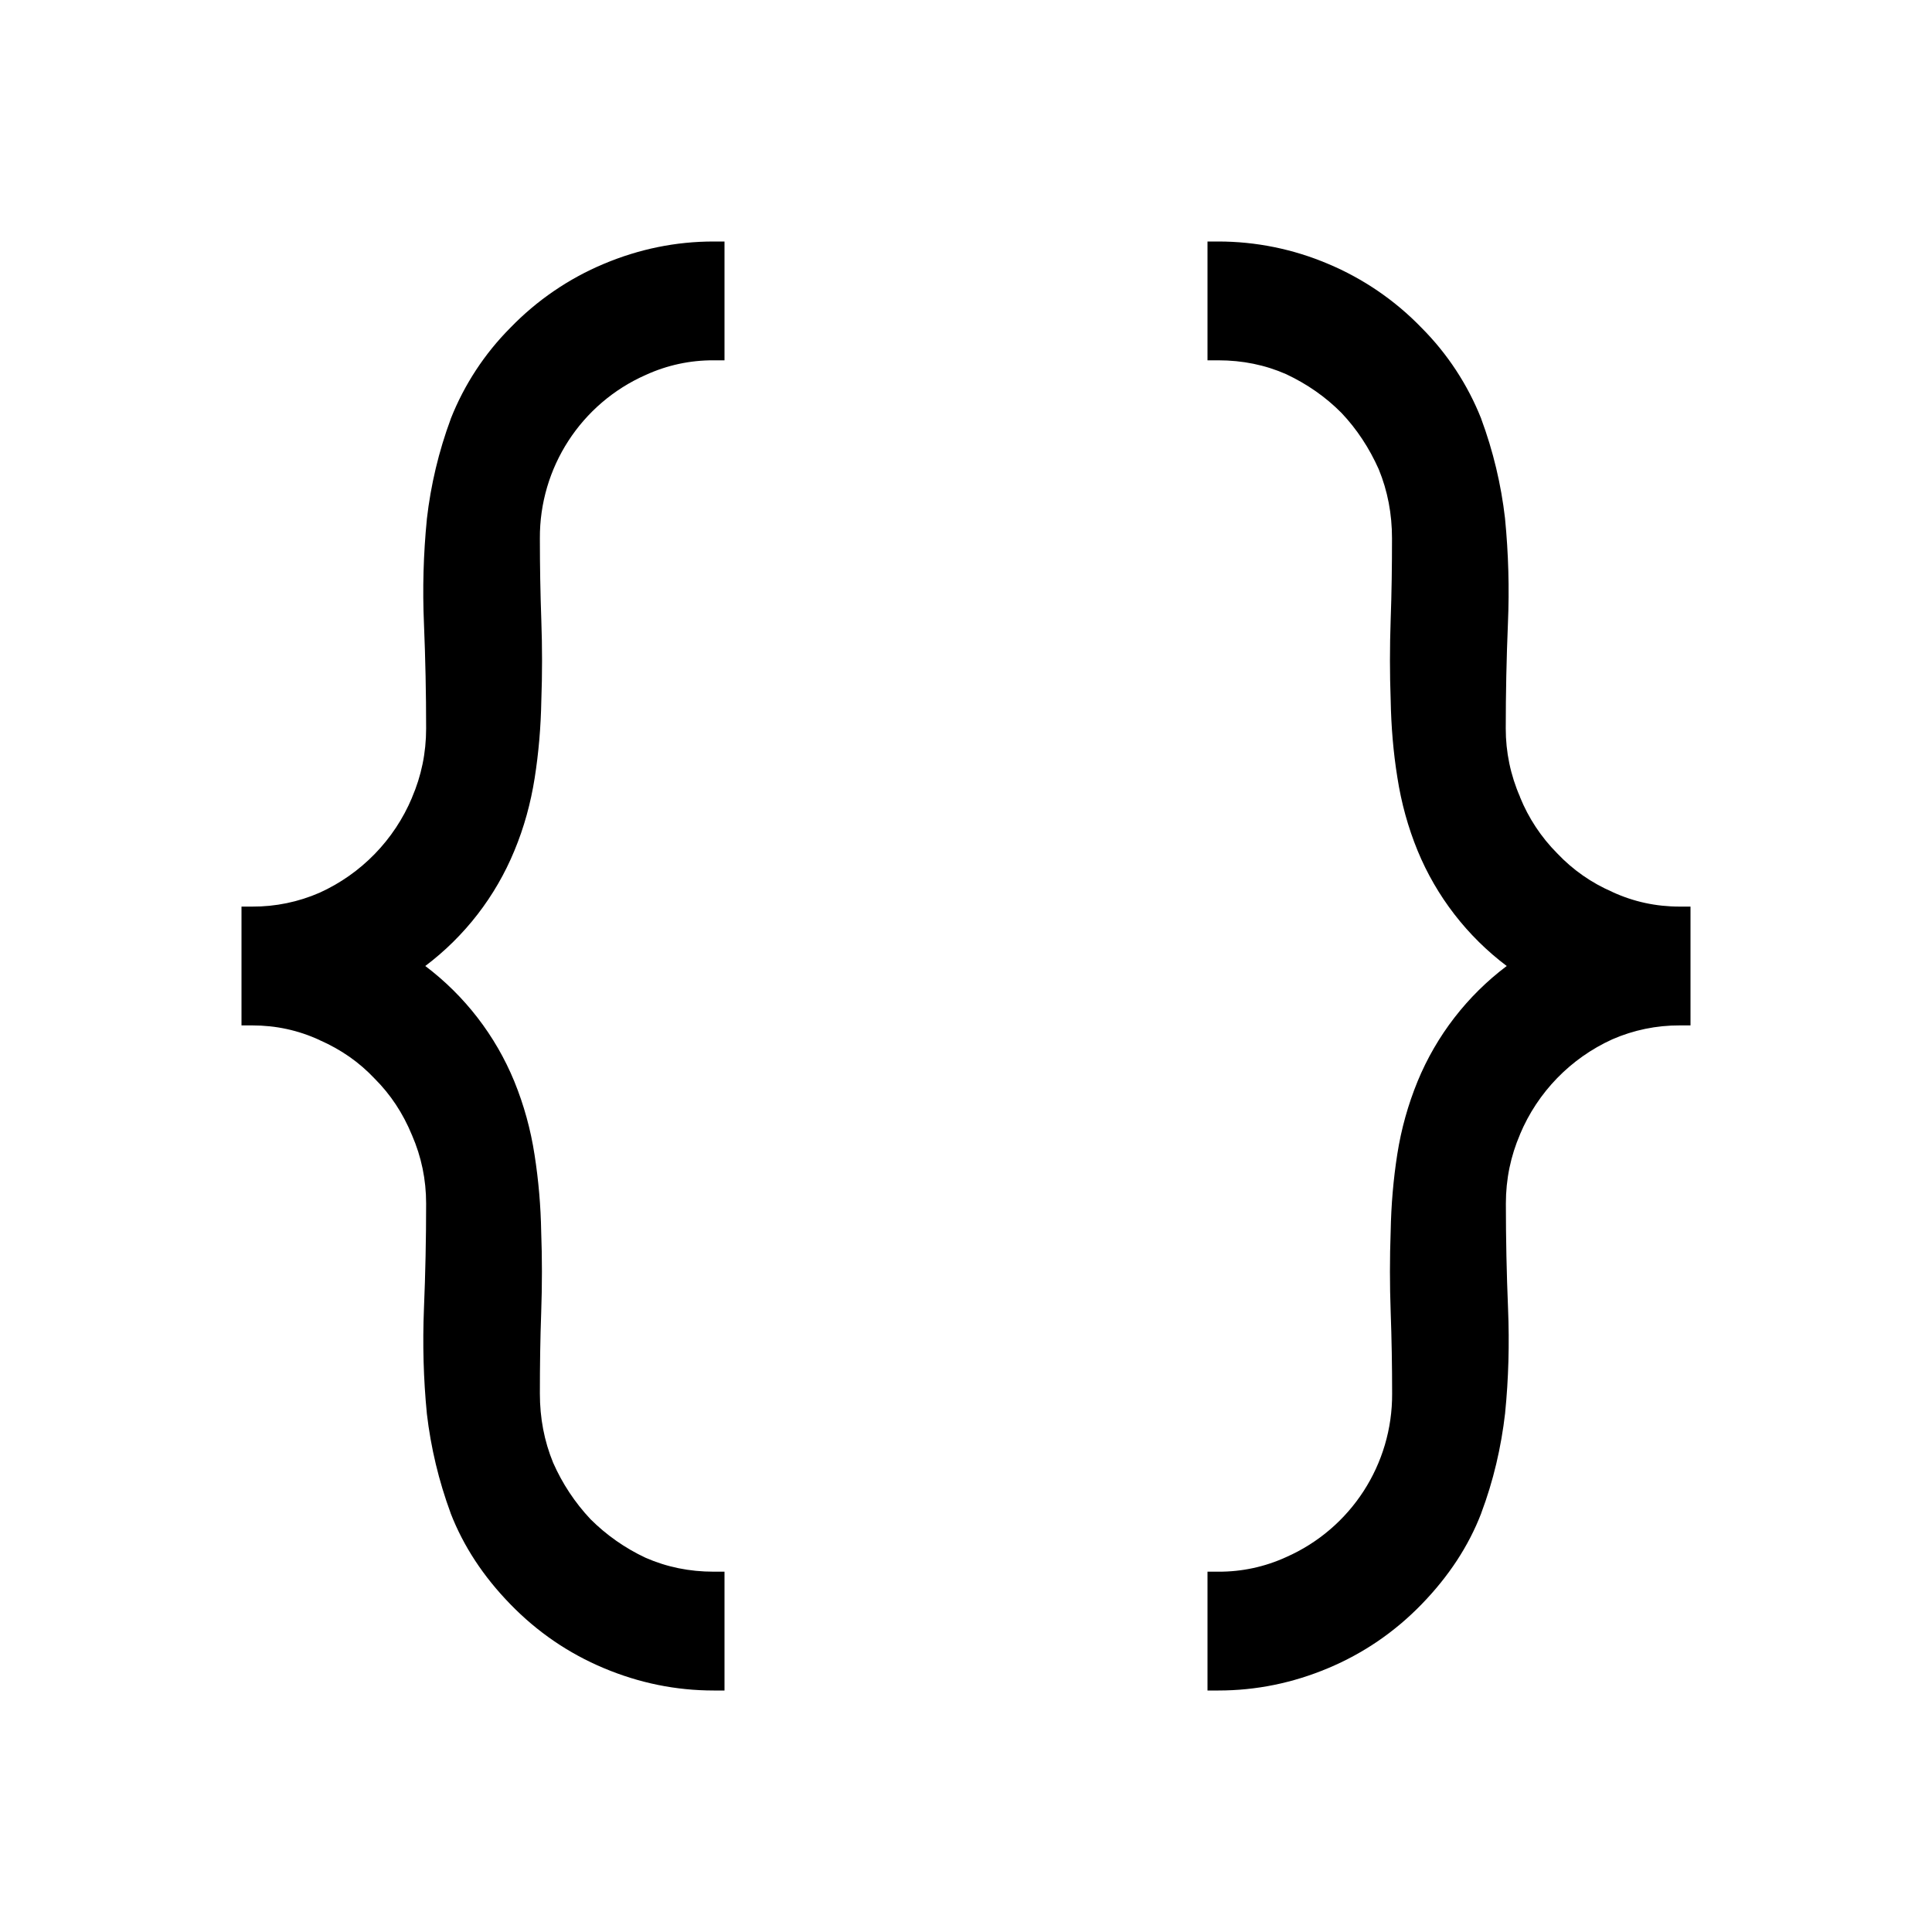
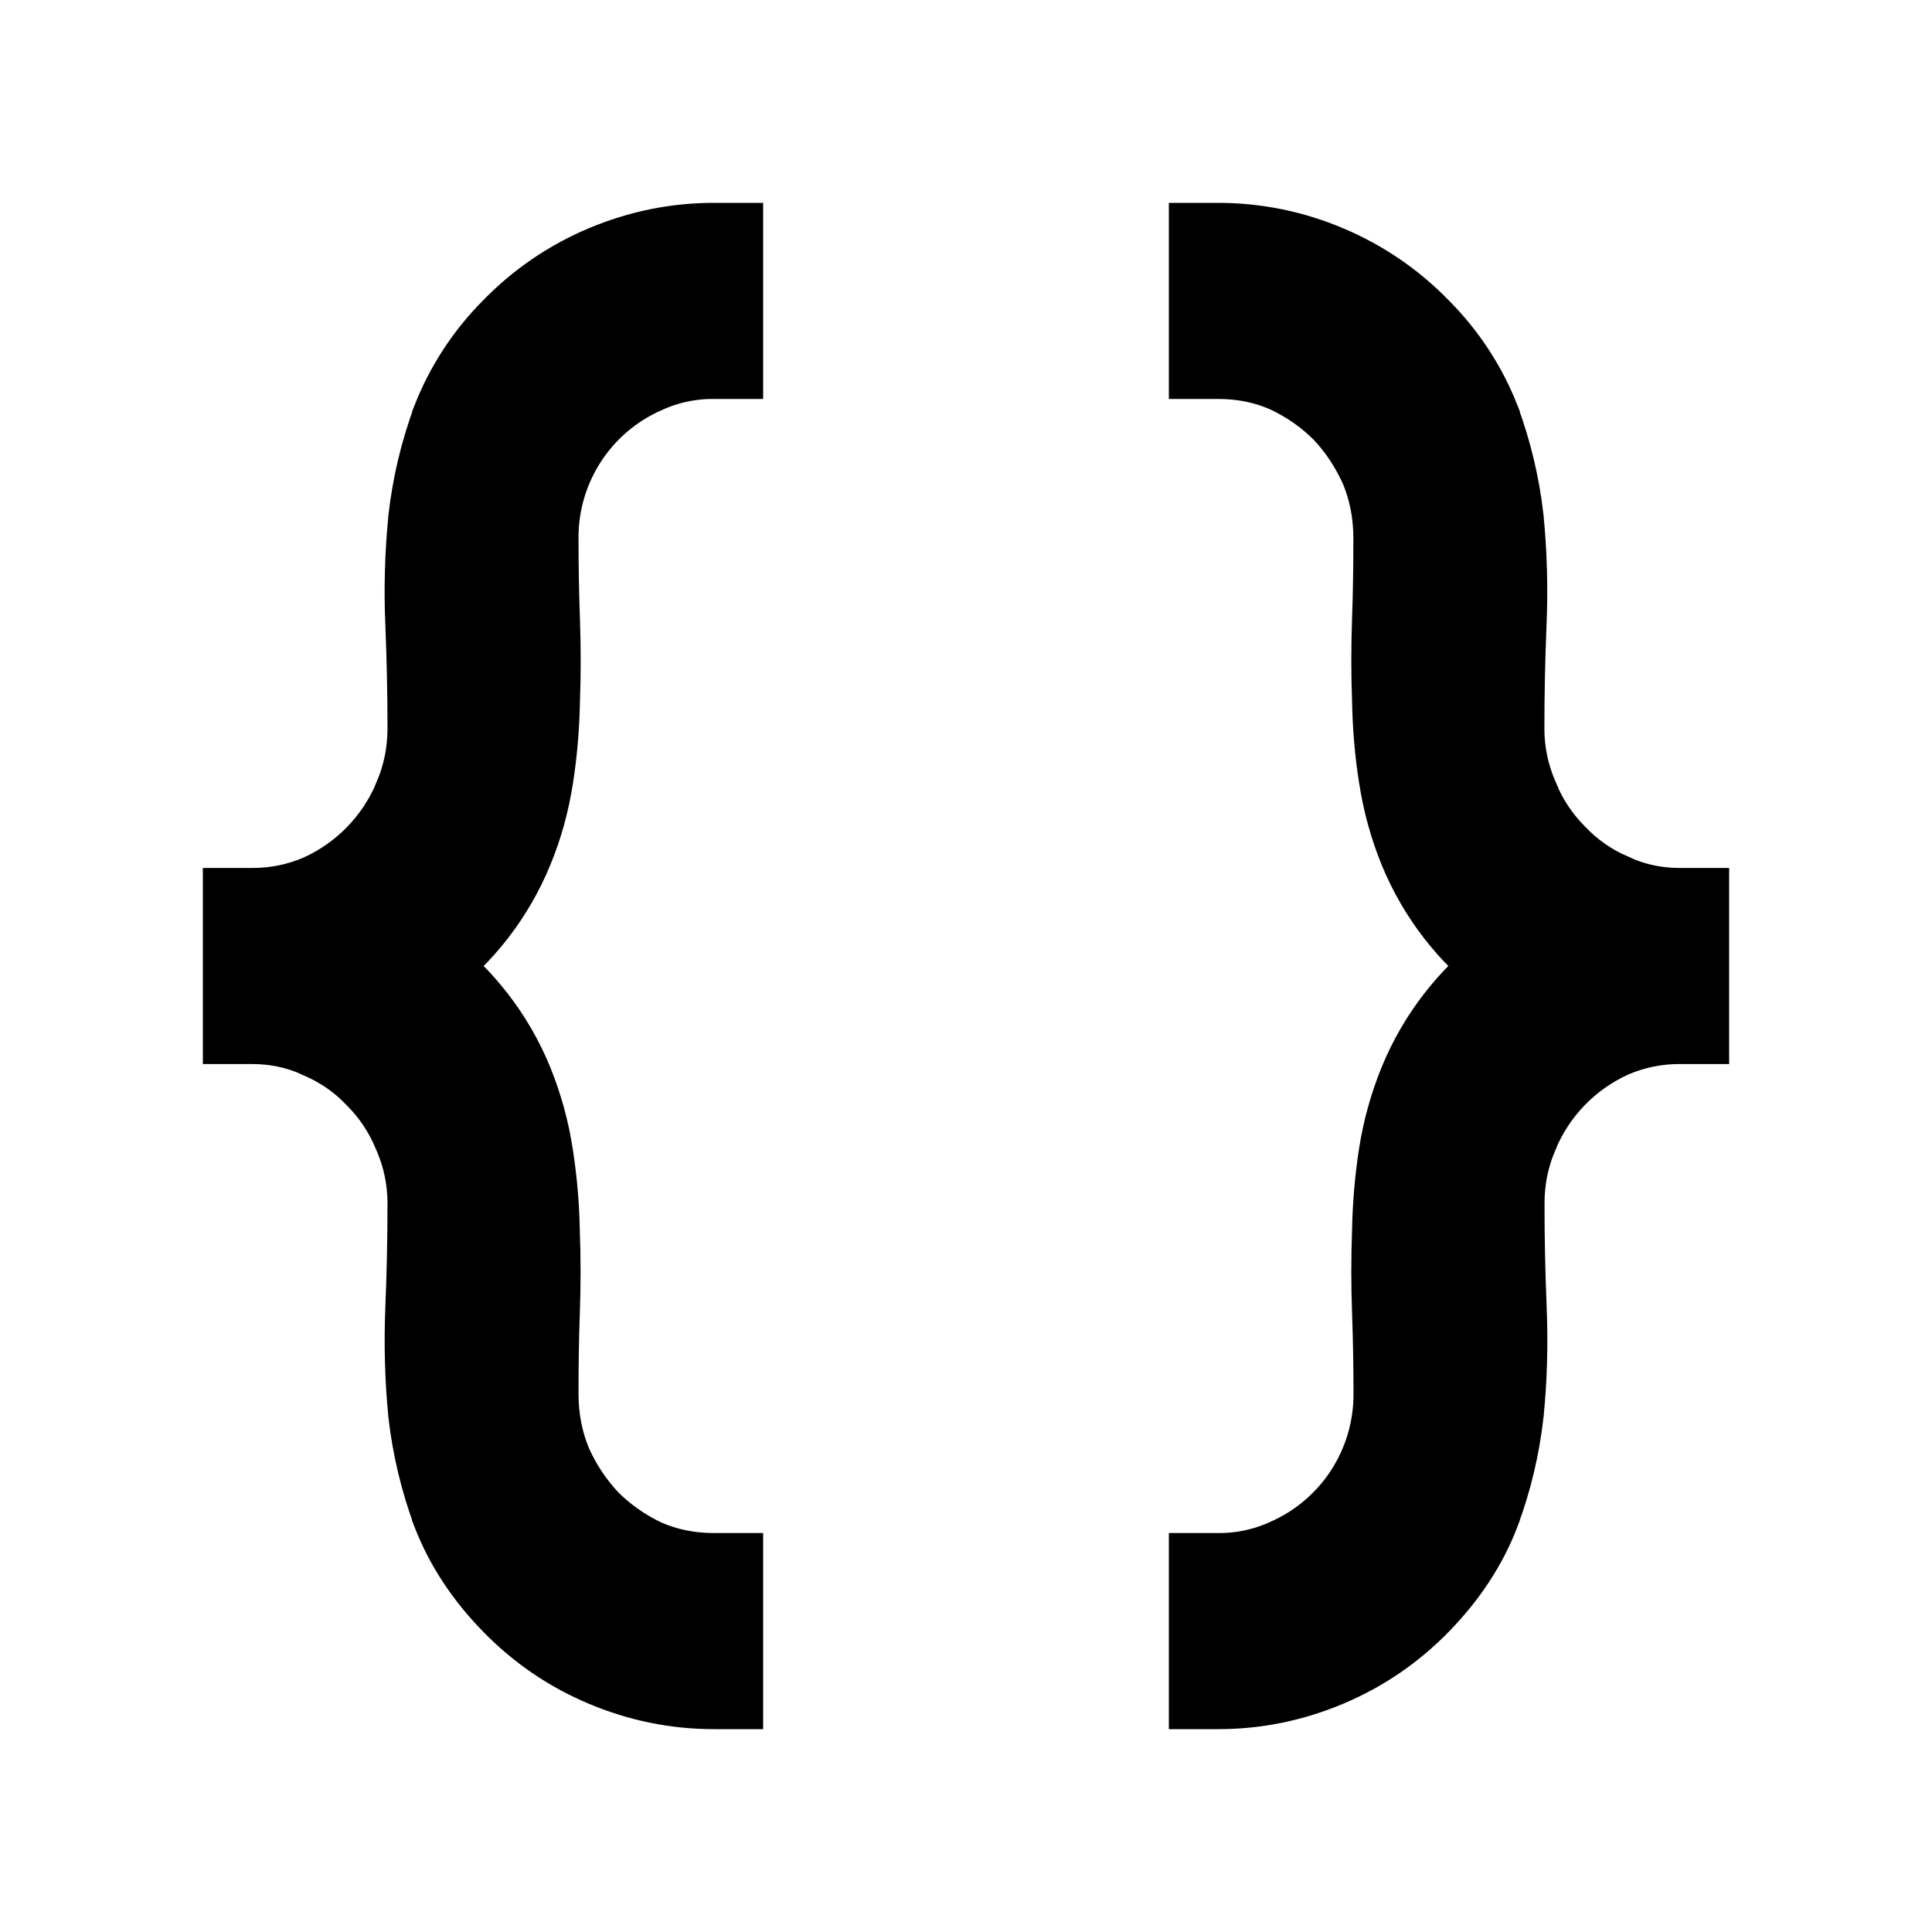
- <svg xmlns="http://www.w3.org/2000/svg" width="800px" height="800px" viewBox="0 0 16 16" fill="#000000">
-   <path fill-rule="evenodd" clip-rule="evenodd" d="M6 2.984V2h-.09c-.313 0-.616.062-.909.185a2.33 2.33 0 0 0-.775.53 2.23 2.23 0 0 0-.493.753v.001a3.542 3.542 0 0 0-.198.83v.002a6.08 6.08 0 0 0-.024.863c.012.29.018.58.018.869 0 .203-.04.393-.117.572v.001a1.504 1.504 0 0 1-.765.787 1.376 1.376 0 0 1-.558.115H2v.984h.09c.195 0 .38.04.556.121l.001.001c.178.078.329.184.455.318l.002.002c.13.13.233.285.307.465l.001.002c.078.18.117.368.117.566 0 .29-.006.58-.018.869-.012.296-.004.585.024.87v.001c.033.283.099.558.197.824v.001c.106.273.271.524.494.753.223.23.482.407.775.53.293.123.596.185.91.185H6v-.984h-.09c-.2 0-.387-.038-.563-.115a1.613 1.613 0 0 1-.457-.32 1.659 1.659 0 0 1-.309-.467c-.074-.18-.11-.37-.11-.573 0-.228.003-.453.011-.672.008-.228.008-.45 0-.665a4.639 4.639 0 0 0-.055-.64 2.682 2.682 0 0 0-.168-.609A2.284 2.284 0 0 0 3.522 8a2.284 2.284 0 0 0 .738-.955c.08-.192.135-.393.168-.602.033-.21.051-.423.055-.64.008-.22.008-.442 0-.666-.008-.224-.012-.45-.012-.678a1.47 1.47 0 0 1 .877-1.354 1.33 1.33 0 0 1 .563-.121H6zm4 10.032V14h.09c.313 0 .616-.062.909-.185.293-.123.552-.3.775-.53.223-.23.388-.48.493-.753v-.001c.1-.266.165-.543.198-.83v-.002c.028-.28.036-.567.024-.863-.012-.29-.018-.58-.018-.869 0-.203.04-.393.117-.572v-.001a1.502 1.502 0 0 1 .765-.787 1.38 1.38 0 0 1 .558-.115H14v-.984h-.09c-.196 0-.381-.04-.557-.121l-.001-.001a1.376 1.376 0 0 1-.455-.318l-.002-.002a1.415 1.415 0 0 1-.307-.465v-.002a1.405 1.405 0 0 1-.118-.566c0-.29.006-.58.018-.869a6.174 6.174 0 0 0-.024-.87v-.001a3.537 3.537 0 0 0-.197-.824v-.001a2.23 2.23 0 0 0-.494-.753 2.331 2.331 0 0 0-.775-.53 2.325 2.325 0 0 0-.91-.185H10v.984h.09c.2 0 .387.038.562.115.174.082.326.188.457.32.127.134.23.29.309.467.074.18.11.37.11.573 0 .228-.003.452-.011.672-.008.228-.008.45 0 .665.004.222.022.435.055.64.033.214.089.416.168.609a2.285 2.285 0 0 0 .738.955 2.285 2.285 0 0 0-.738.955 2.689 2.689 0 0 0-.168.602c-.033.21-.051.423-.055.64a9.15 9.15 0 0 0 0 .666c.008.224.012.45.012.678a1.471 1.471 0 0 1-.877 1.354 1.33 1.33 0 0 1-.563.121H10z" />
+ <svg xmlns="http://www.w3.org/2000/svg" width="239px" height="239px" viewBox="0 0 16 16" fill="#000000" stroke="#000000" stroke-width="0.64">
+   <g id="SVGRepo_bgCarrier" stroke-width="0" />
+   <g id="SVGRepo_tracerCarrier" stroke-linecap="round" stroke-linejoin="round" />
+   <g id="SVGRepo_iconCarrier">
+     <path fill-rule="evenodd" clip-rule="evenodd" d="M6 2.984V2h-.09c-.313 0-.616.062-.909.185a2.33 2.33 0 0 0-.775.53 2.23 2.23 0 0 0-.493.753v.001a3.542 3.542 0 0 0-.198.83v.002a6.08 6.08 0 0 0-.024.863c.012.29.018.58.018.869 0 .203-.04.393-.117.572v.001a1.504 1.504 0 0 1-.765.787 1.376 1.376 0 0 1-.558.115H2v.984h.09c.195 0 .38.04.556.121l.001.001c.178.078.329.184.455.318l.002.002c.13.13.233.285.307.465l.001.002c.078.18.117.368.117.566 0 .29-.006.58-.018.869-.012.296-.004.585.024.87v.001c.033.283.099.558.197.824v.001c.106.273.271.524.494.753.223.23.482.407.775.53.293.123.596.185.91.185H6v-.984h-.09c-.2 0-.387-.038-.563-.115a1.613 1.613 0 0 1-.457-.32 1.659 1.659 0 0 1-.309-.467c-.074-.18-.11-.37-.11-.573 0-.228.003-.453.011-.672.008-.228.008-.45 0-.665a4.639 4.639 0 0 0-.055-.64 2.682 2.682 0 0 0-.168-.609A2.284 2.284 0 0 0 3.522 8a2.284 2.284 0 0 0 .738-.955c.08-.192.135-.393.168-.602.033-.21.051-.423.055-.64.008-.22.008-.442 0-.666-.008-.224-.012-.45-.012-.678a1.47 1.47 0 0 1 .877-1.354 1.33 1.33 0 0 1 .563-.121H6zm4 10.032V14h.09c.313 0 .616-.062.909-.185.293-.123.552-.3.775-.53.223-.23.388-.48.493-.753v-.001c.1-.266.165-.543.198-.83v-.002c.028-.28.036-.567.024-.863-.012-.29-.018-.58-.018-.869 0-.203.04-.393.117-.572v-.001a1.502 1.502 0 0 1 .765-.787 1.38 1.38 0 0 1 .558-.115H14v-.984h-.09c-.196 0-.381-.04-.557-.121l-.001-.001a1.376 1.376 0 0 1-.455-.318l-.002-.002a1.415 1.415 0 0 1-.307-.465v-.002a1.405 1.405 0 0 1-.118-.566c0-.29.006-.58.018-.869a6.174 6.174 0 0 0-.024-.87v-.001a3.537 3.537 0 0 0-.197-.824v-.001a2.23 2.23 0 0 0-.494-.753 2.331 2.331 0 0 0-.775-.53 2.325 2.325 0 0 0-.91-.185H10v.984h.09c.2 0 .387.038.562.115.174.082.326.188.457.32.127.134.23.29.309.467.074.18.11.37.11.573 0 .228-.003.452-.011.672-.008.228-.008.45 0 .665.004.222.022.435.055.64.033.214.089.416.168.609a2.285 2.285 0 0 0 .738.955 2.285 2.285 0 0 0-.738.955 2.689 2.689 0 0 0-.168.602c-.033.21-.051.423-.055.64a9.15 9.15 0 0 0 0 .666c.008.224.012.45.012.678a1.471 1.471 0 0 1-.877 1.354 1.33 1.33 0 0 1-.563.121H10z" />
+   </g>
</svg>
